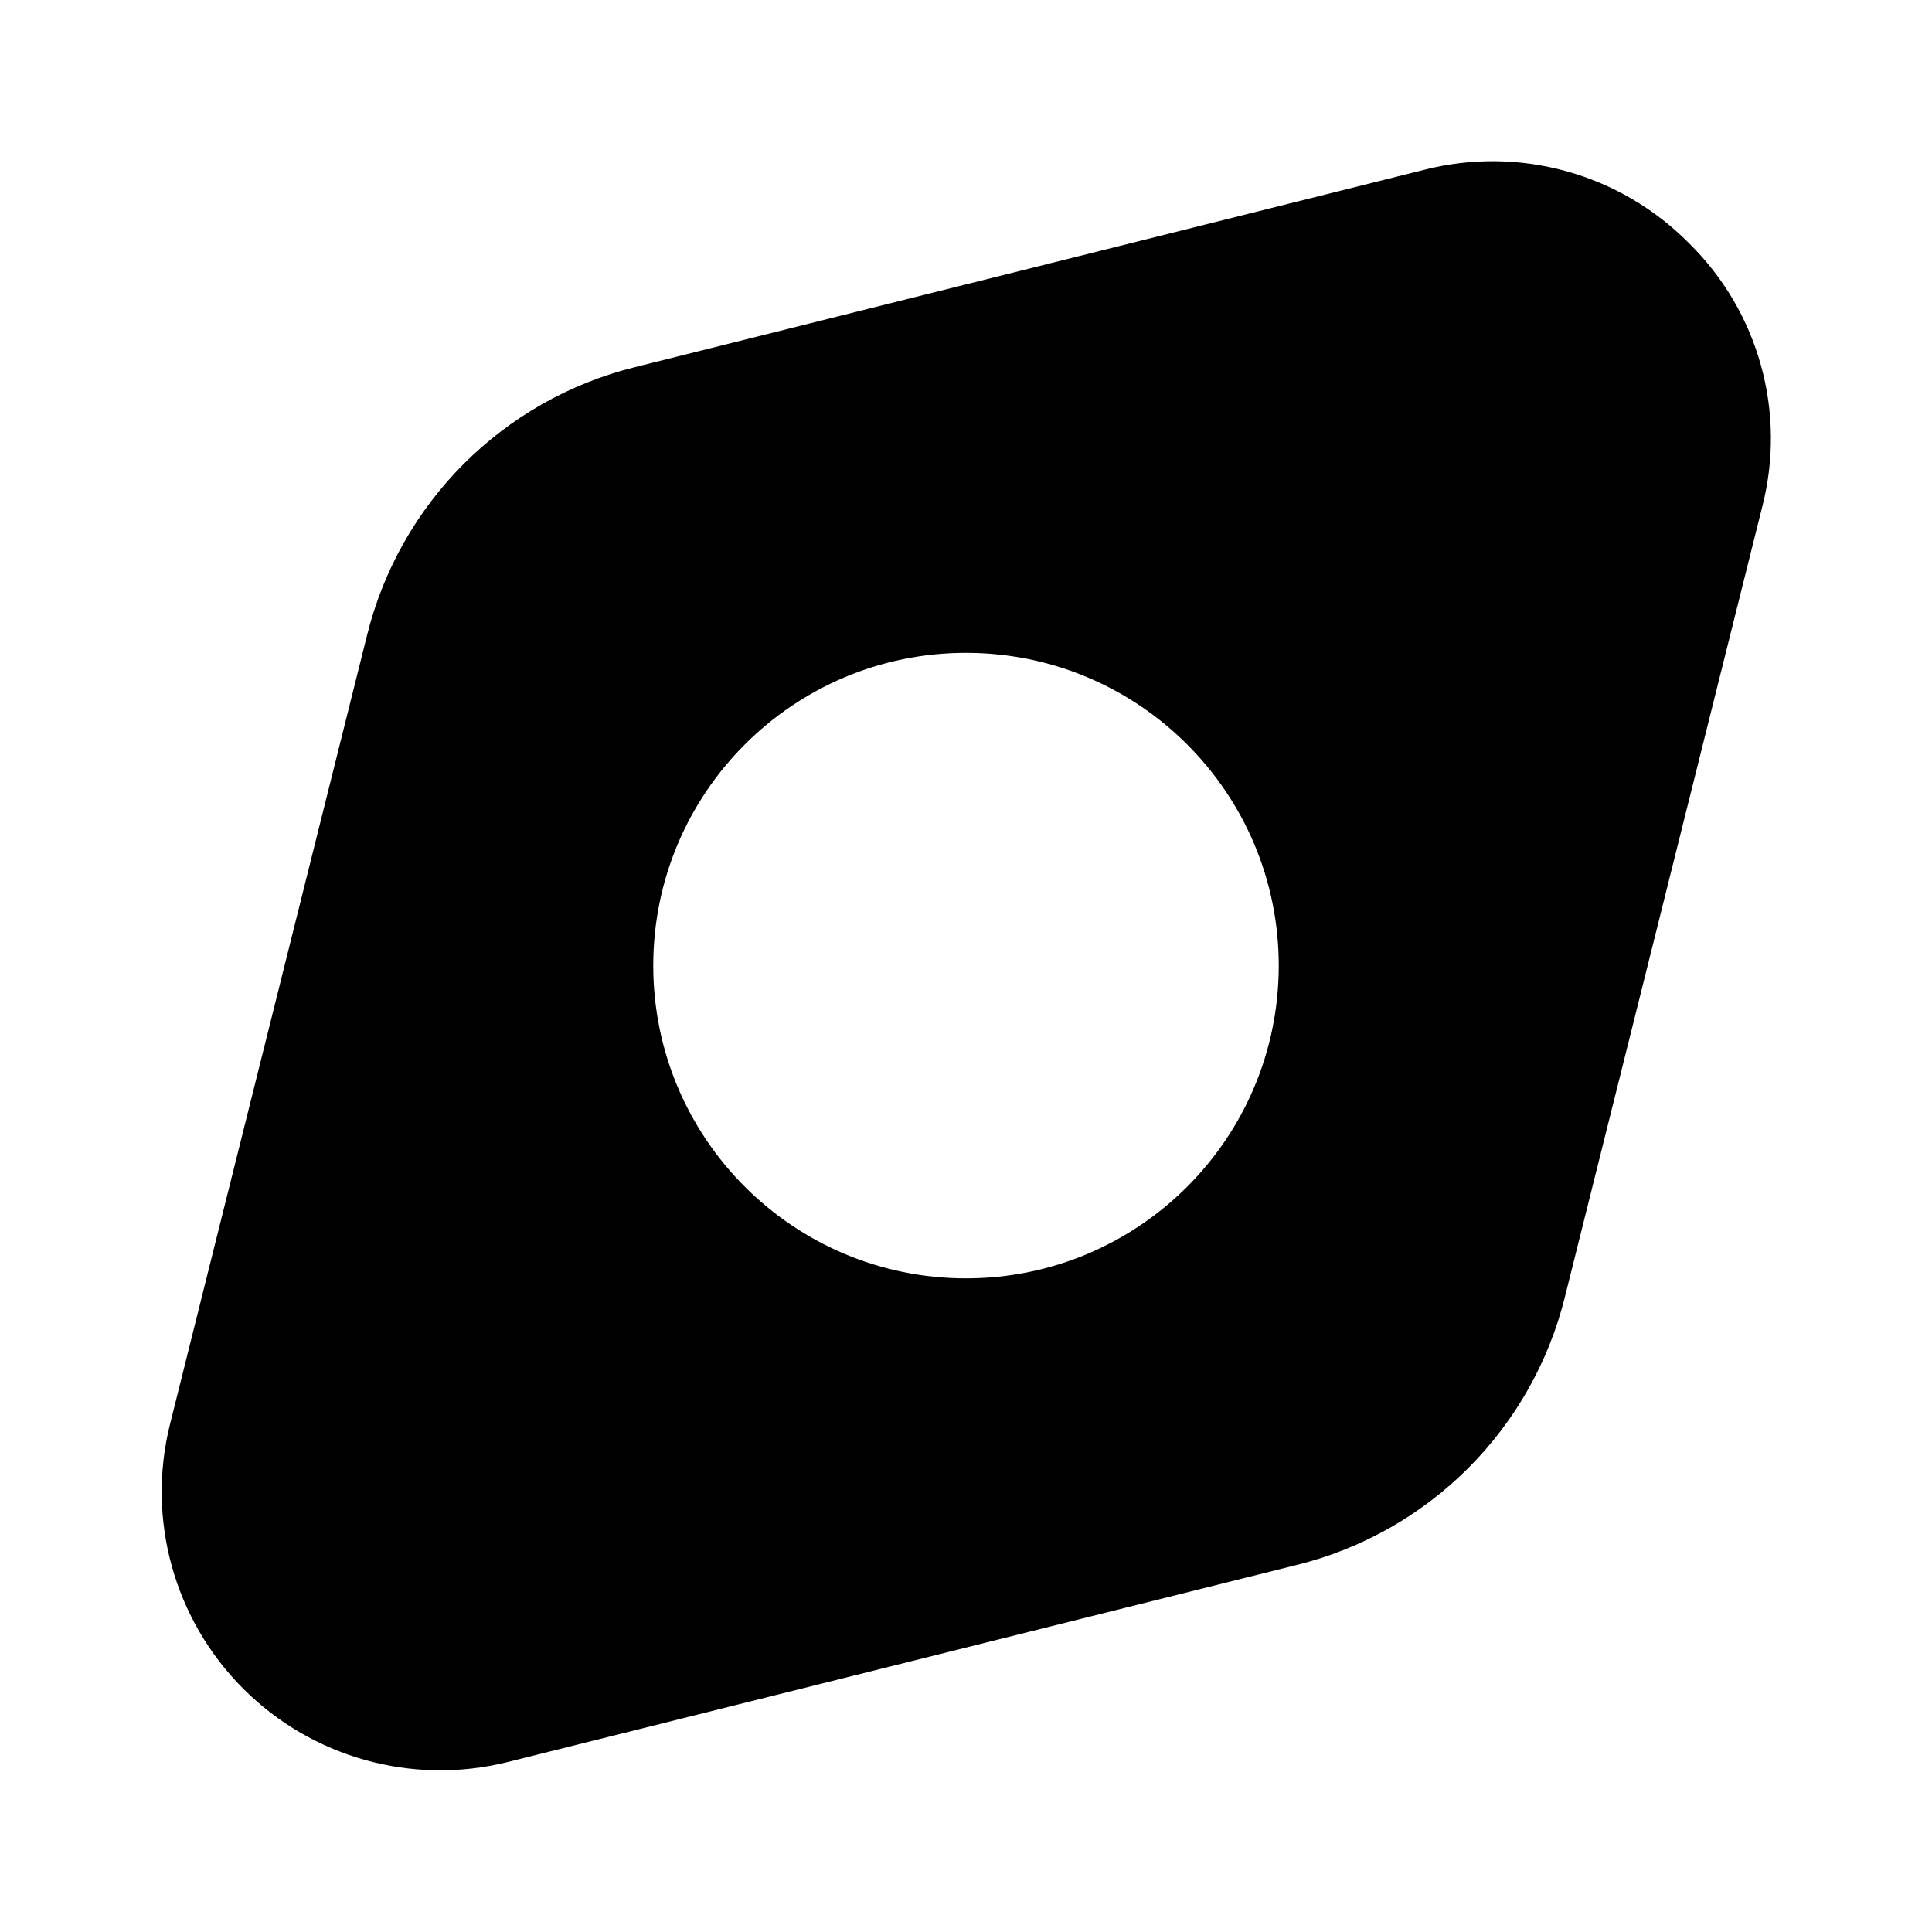
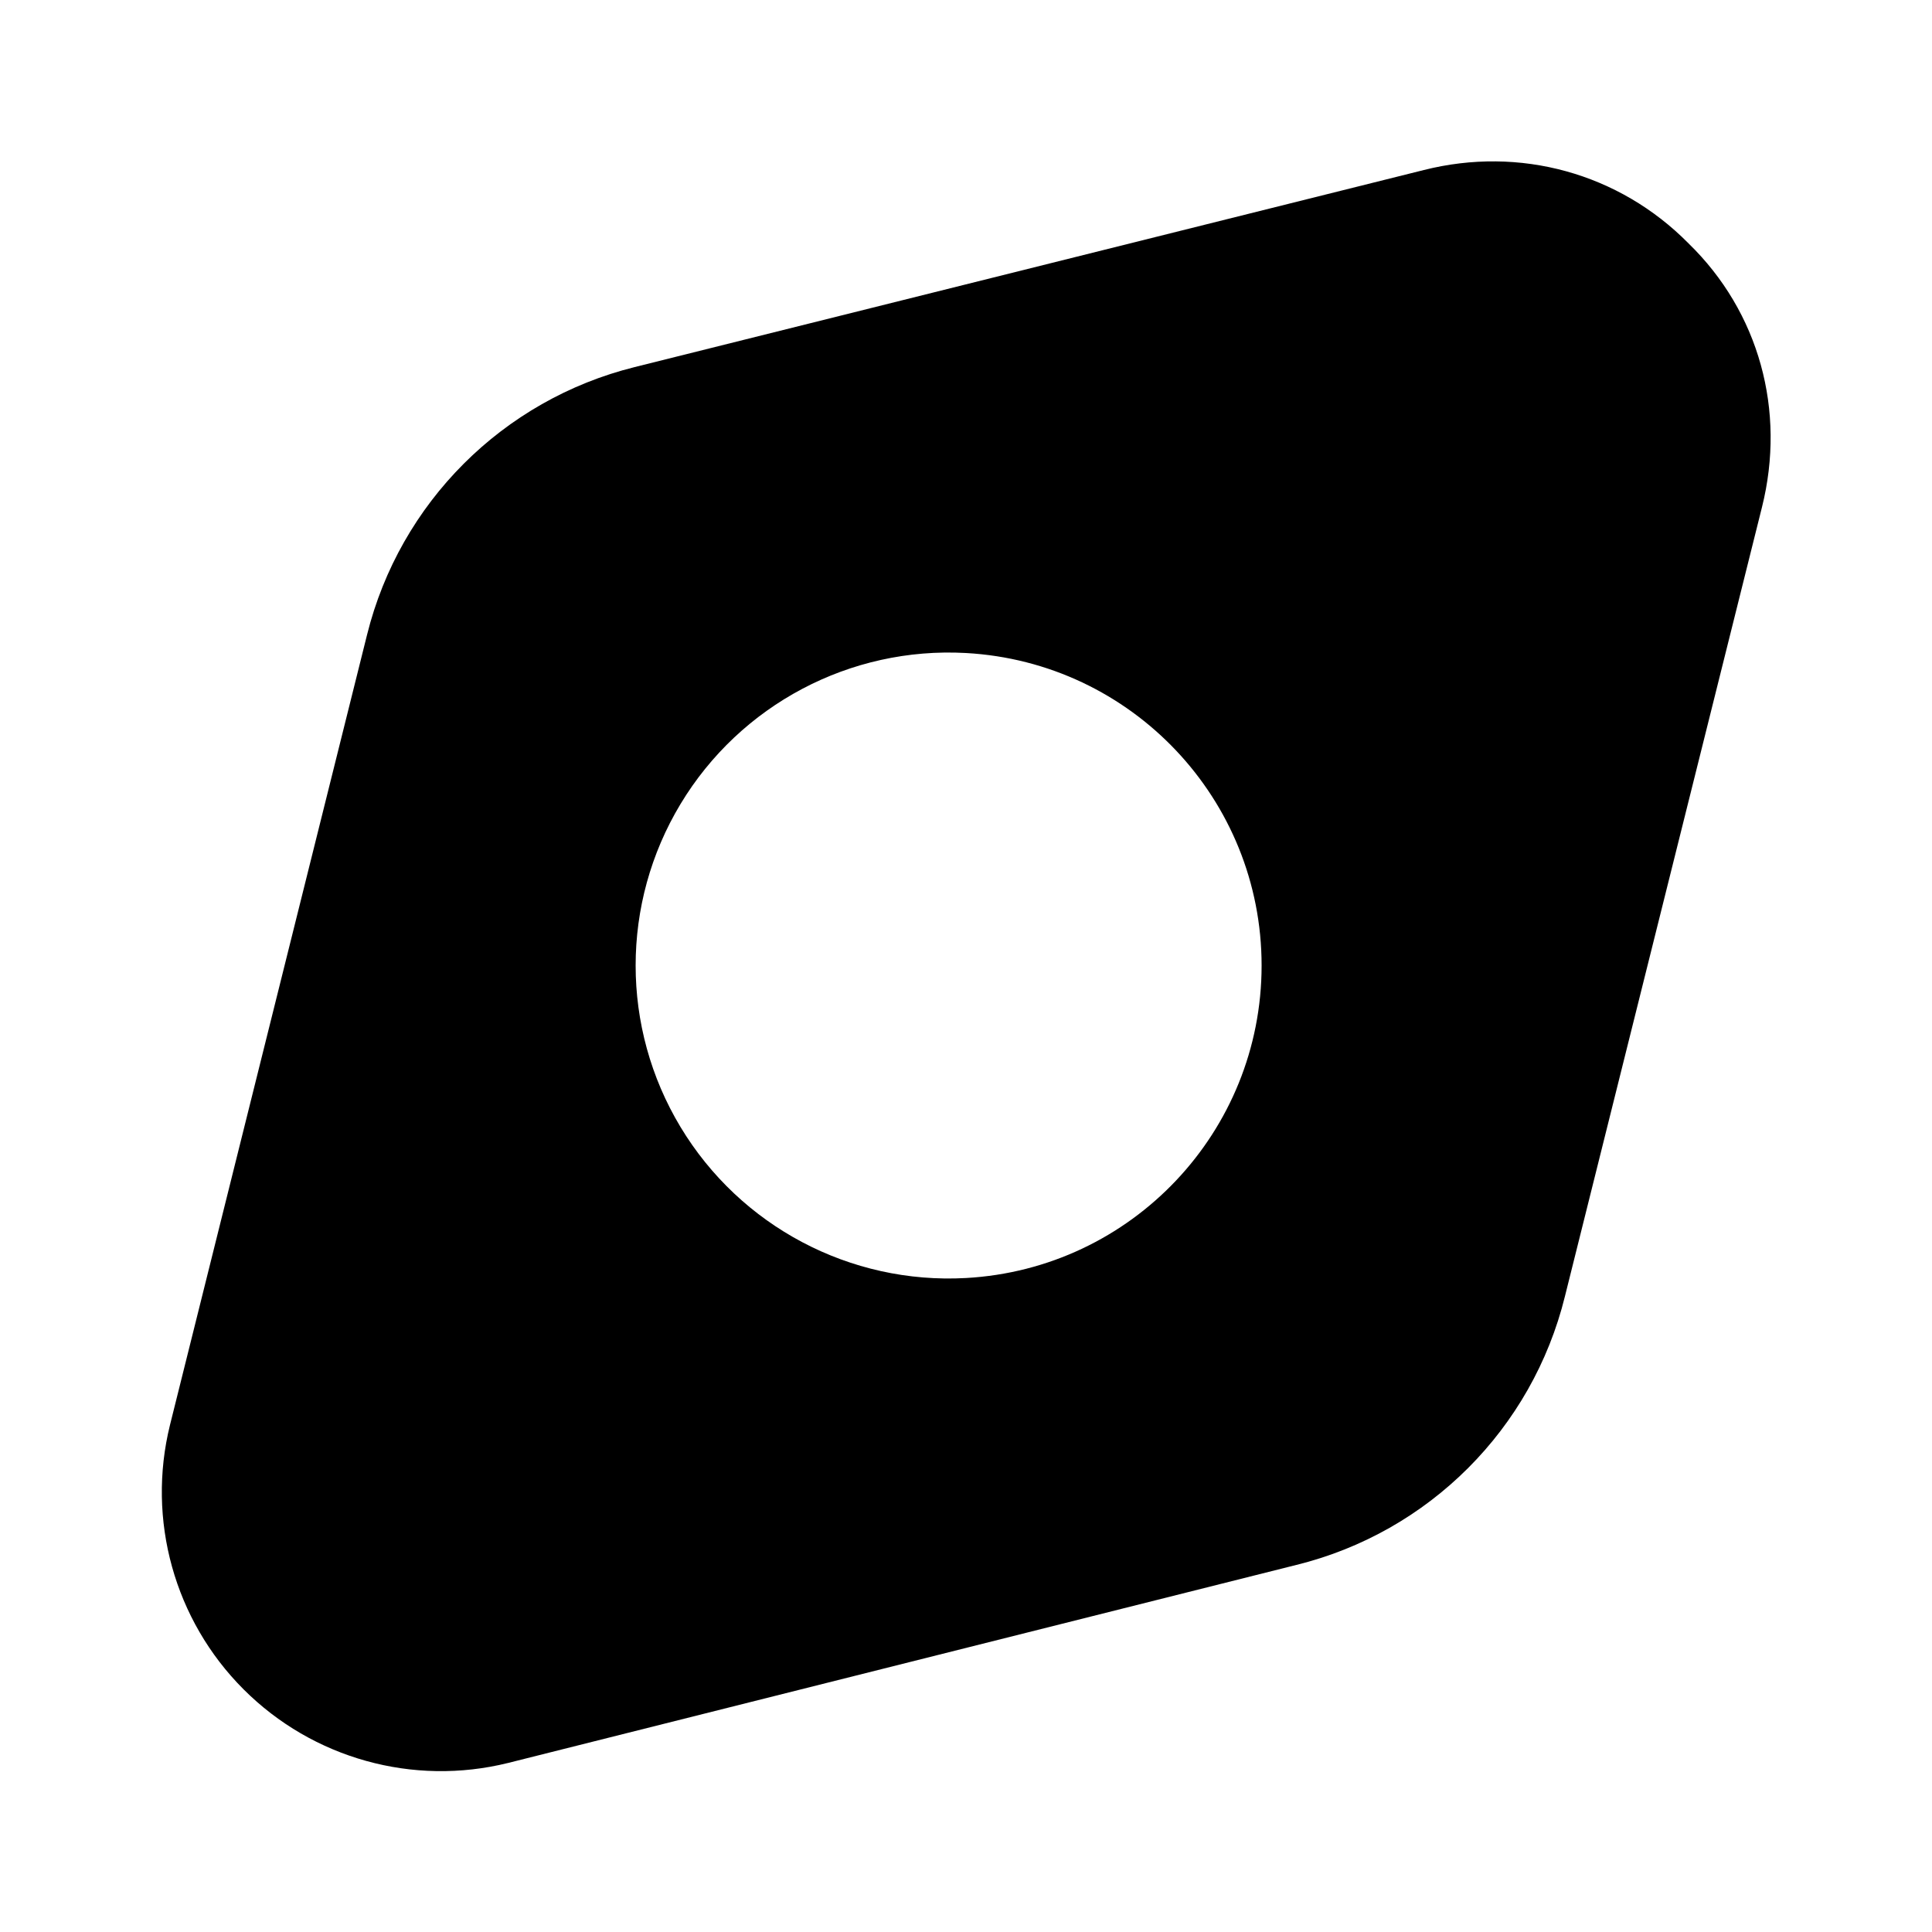
- <svg xmlns="http://www.w3.org/2000/svg" width="24" height="24" fill="none">
-   <path fill="currentColor" d="M20.98 3.02a3.43 3.43 0 0 0-3.29-.91l-9.8 2.45a4.56 4.56 0 0 0-3.33 3.33L2.11 17.7a3.46 3.46 0 0 0 4.19 4.19l9.81-2.45a4.56 4.56 0 0 0 3.33-3.33l2.45-9.81a3.4 3.4 0 0 0-.91-3.28ZM12 15.88a3.88 3.88 0 1 1 0-7.77 3.88 3.88 0 0 1 0 7.77Z" />
+ <svg xmlns="http://www.w3.org/2000/svg" width="20" height="20" fill="none">
+   <path fill="currentColor" d="M17.48 2.52c-.72-.73-1.75-1.01-2.74-.76L6.57 3.8A3.8 3.8 0 0 0 3.8 6.57l-2.04 8.18a2.89 2.89 0 0 0 3.5 3.5l8.16-2.05a3.8 3.8 0 0 0 2.78-2.78l2.04-8.17c.25-1-.03-2.02-.76-2.73ZM10 13.23a3.24 3.24 0 1 1 0-6.47 3.24 3.24 0 0 1 0 6.47Z" />
</svg>
